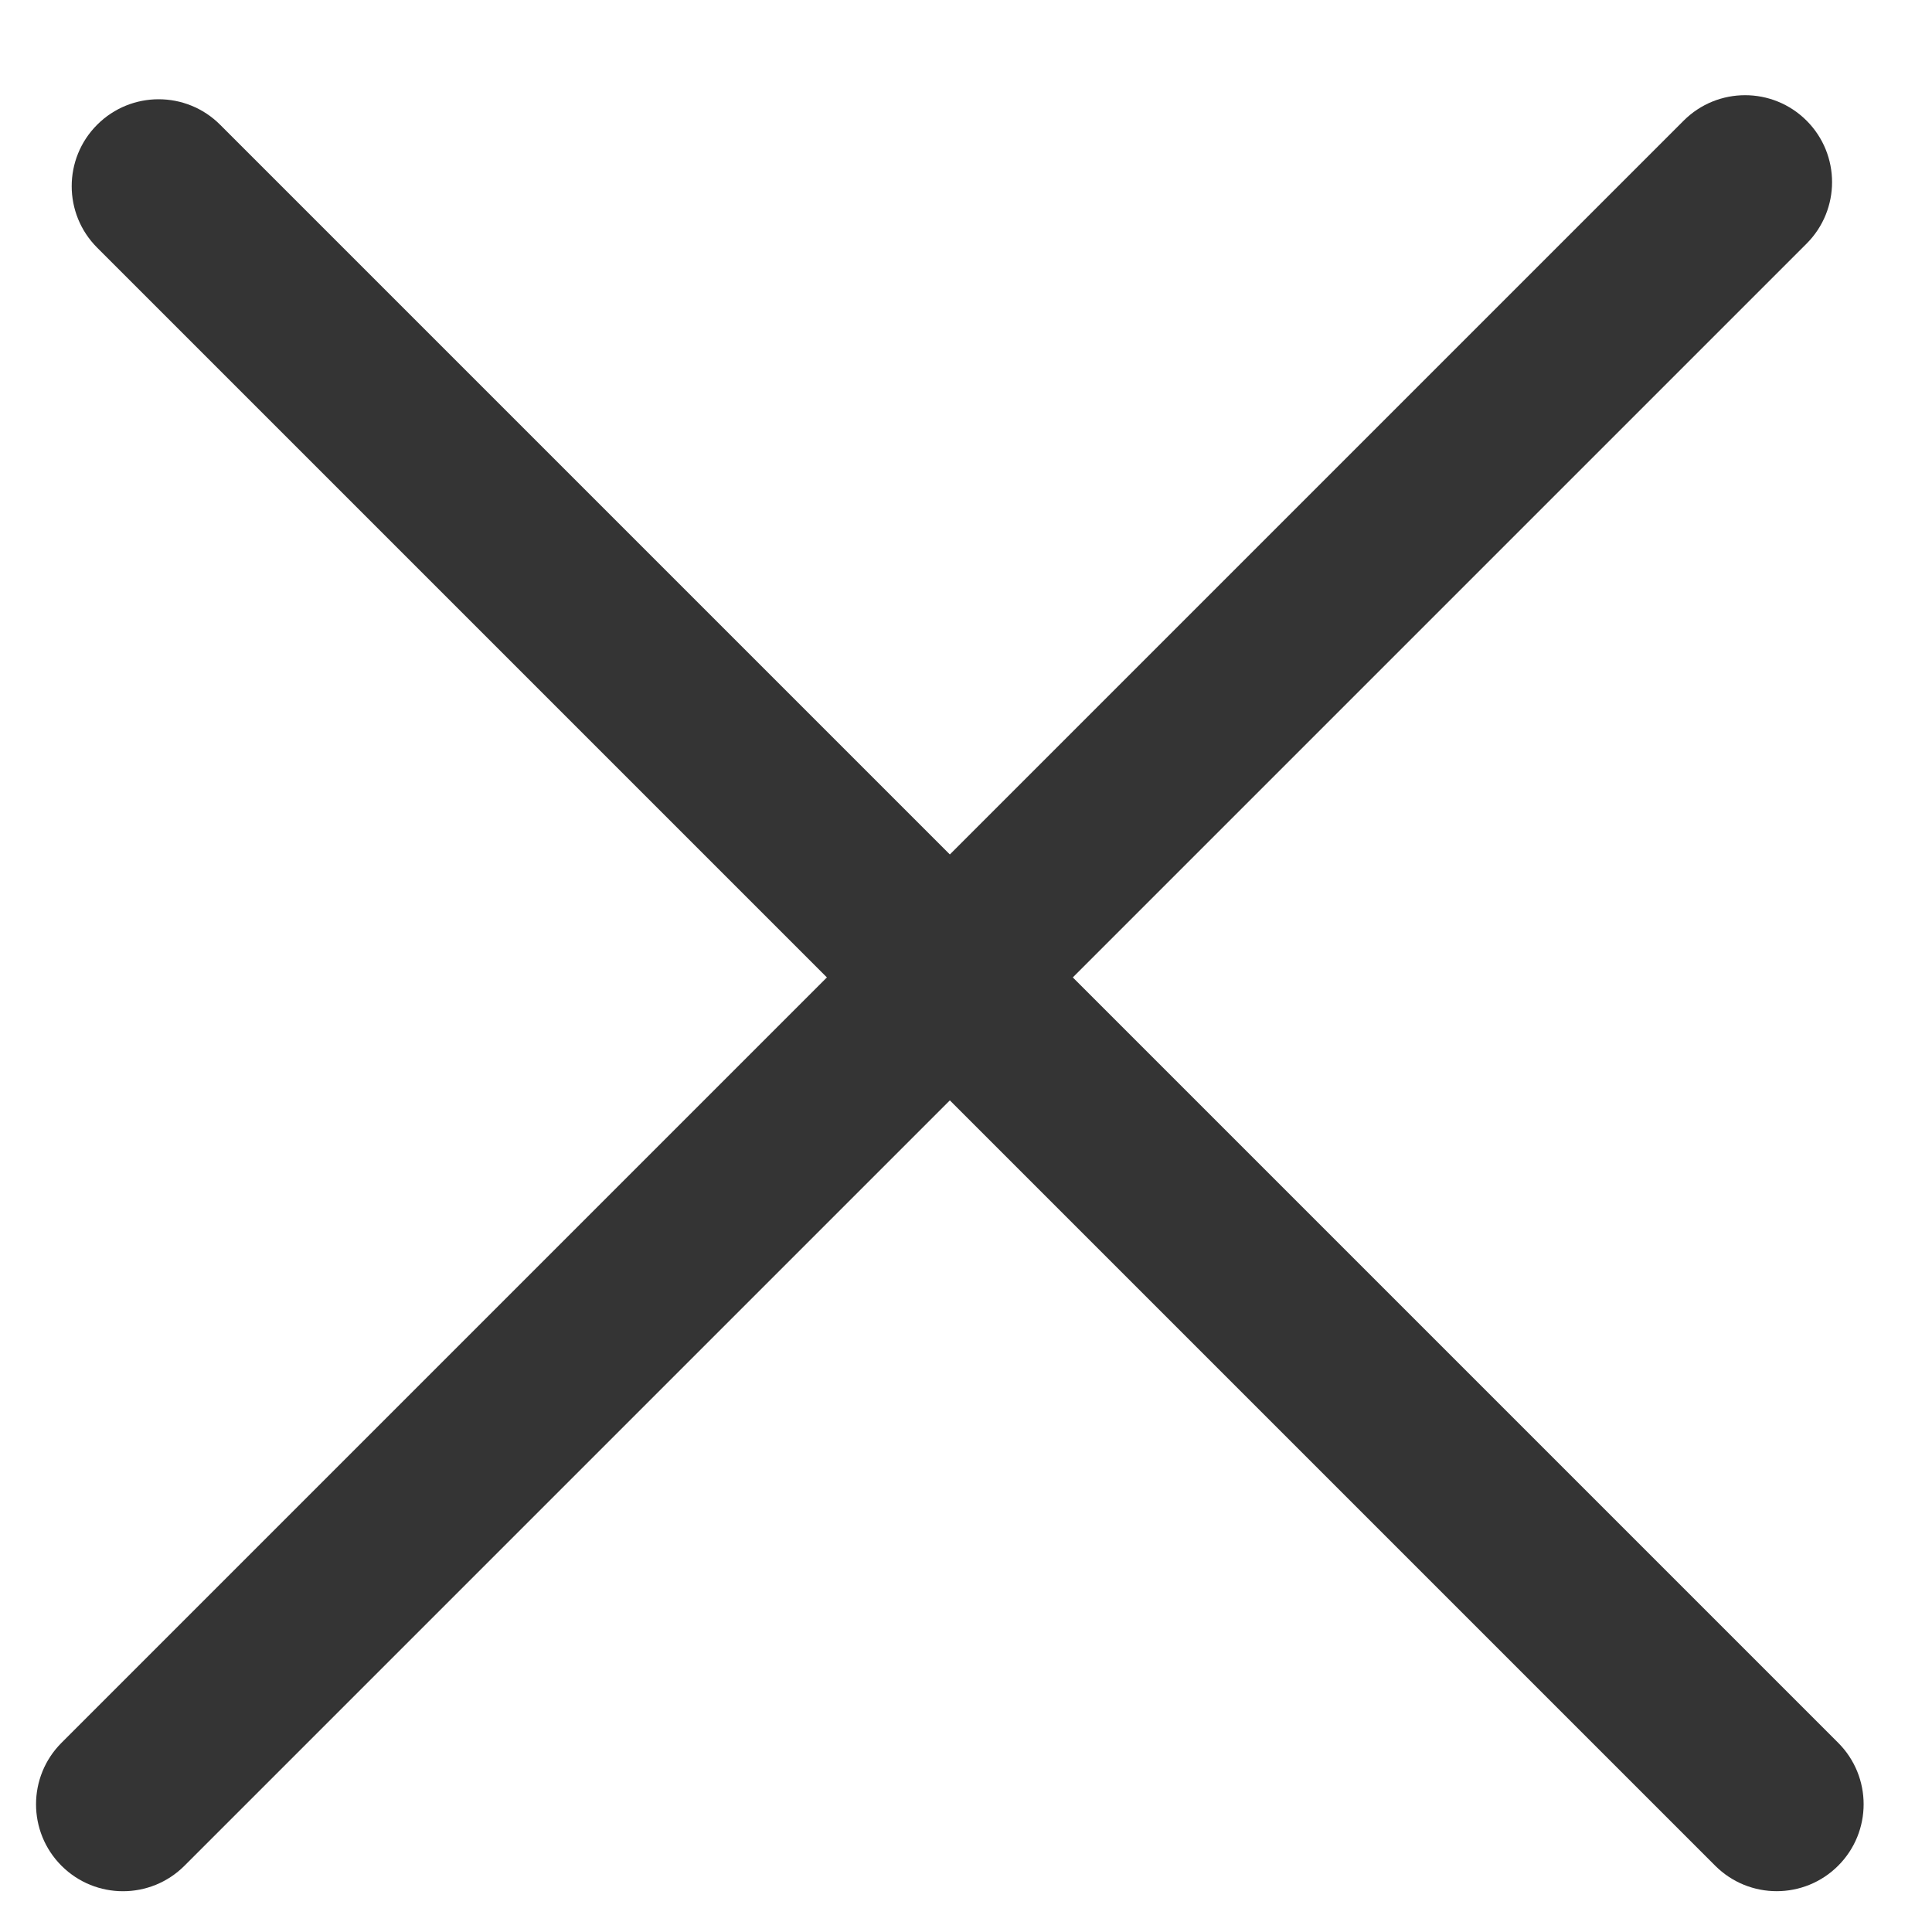
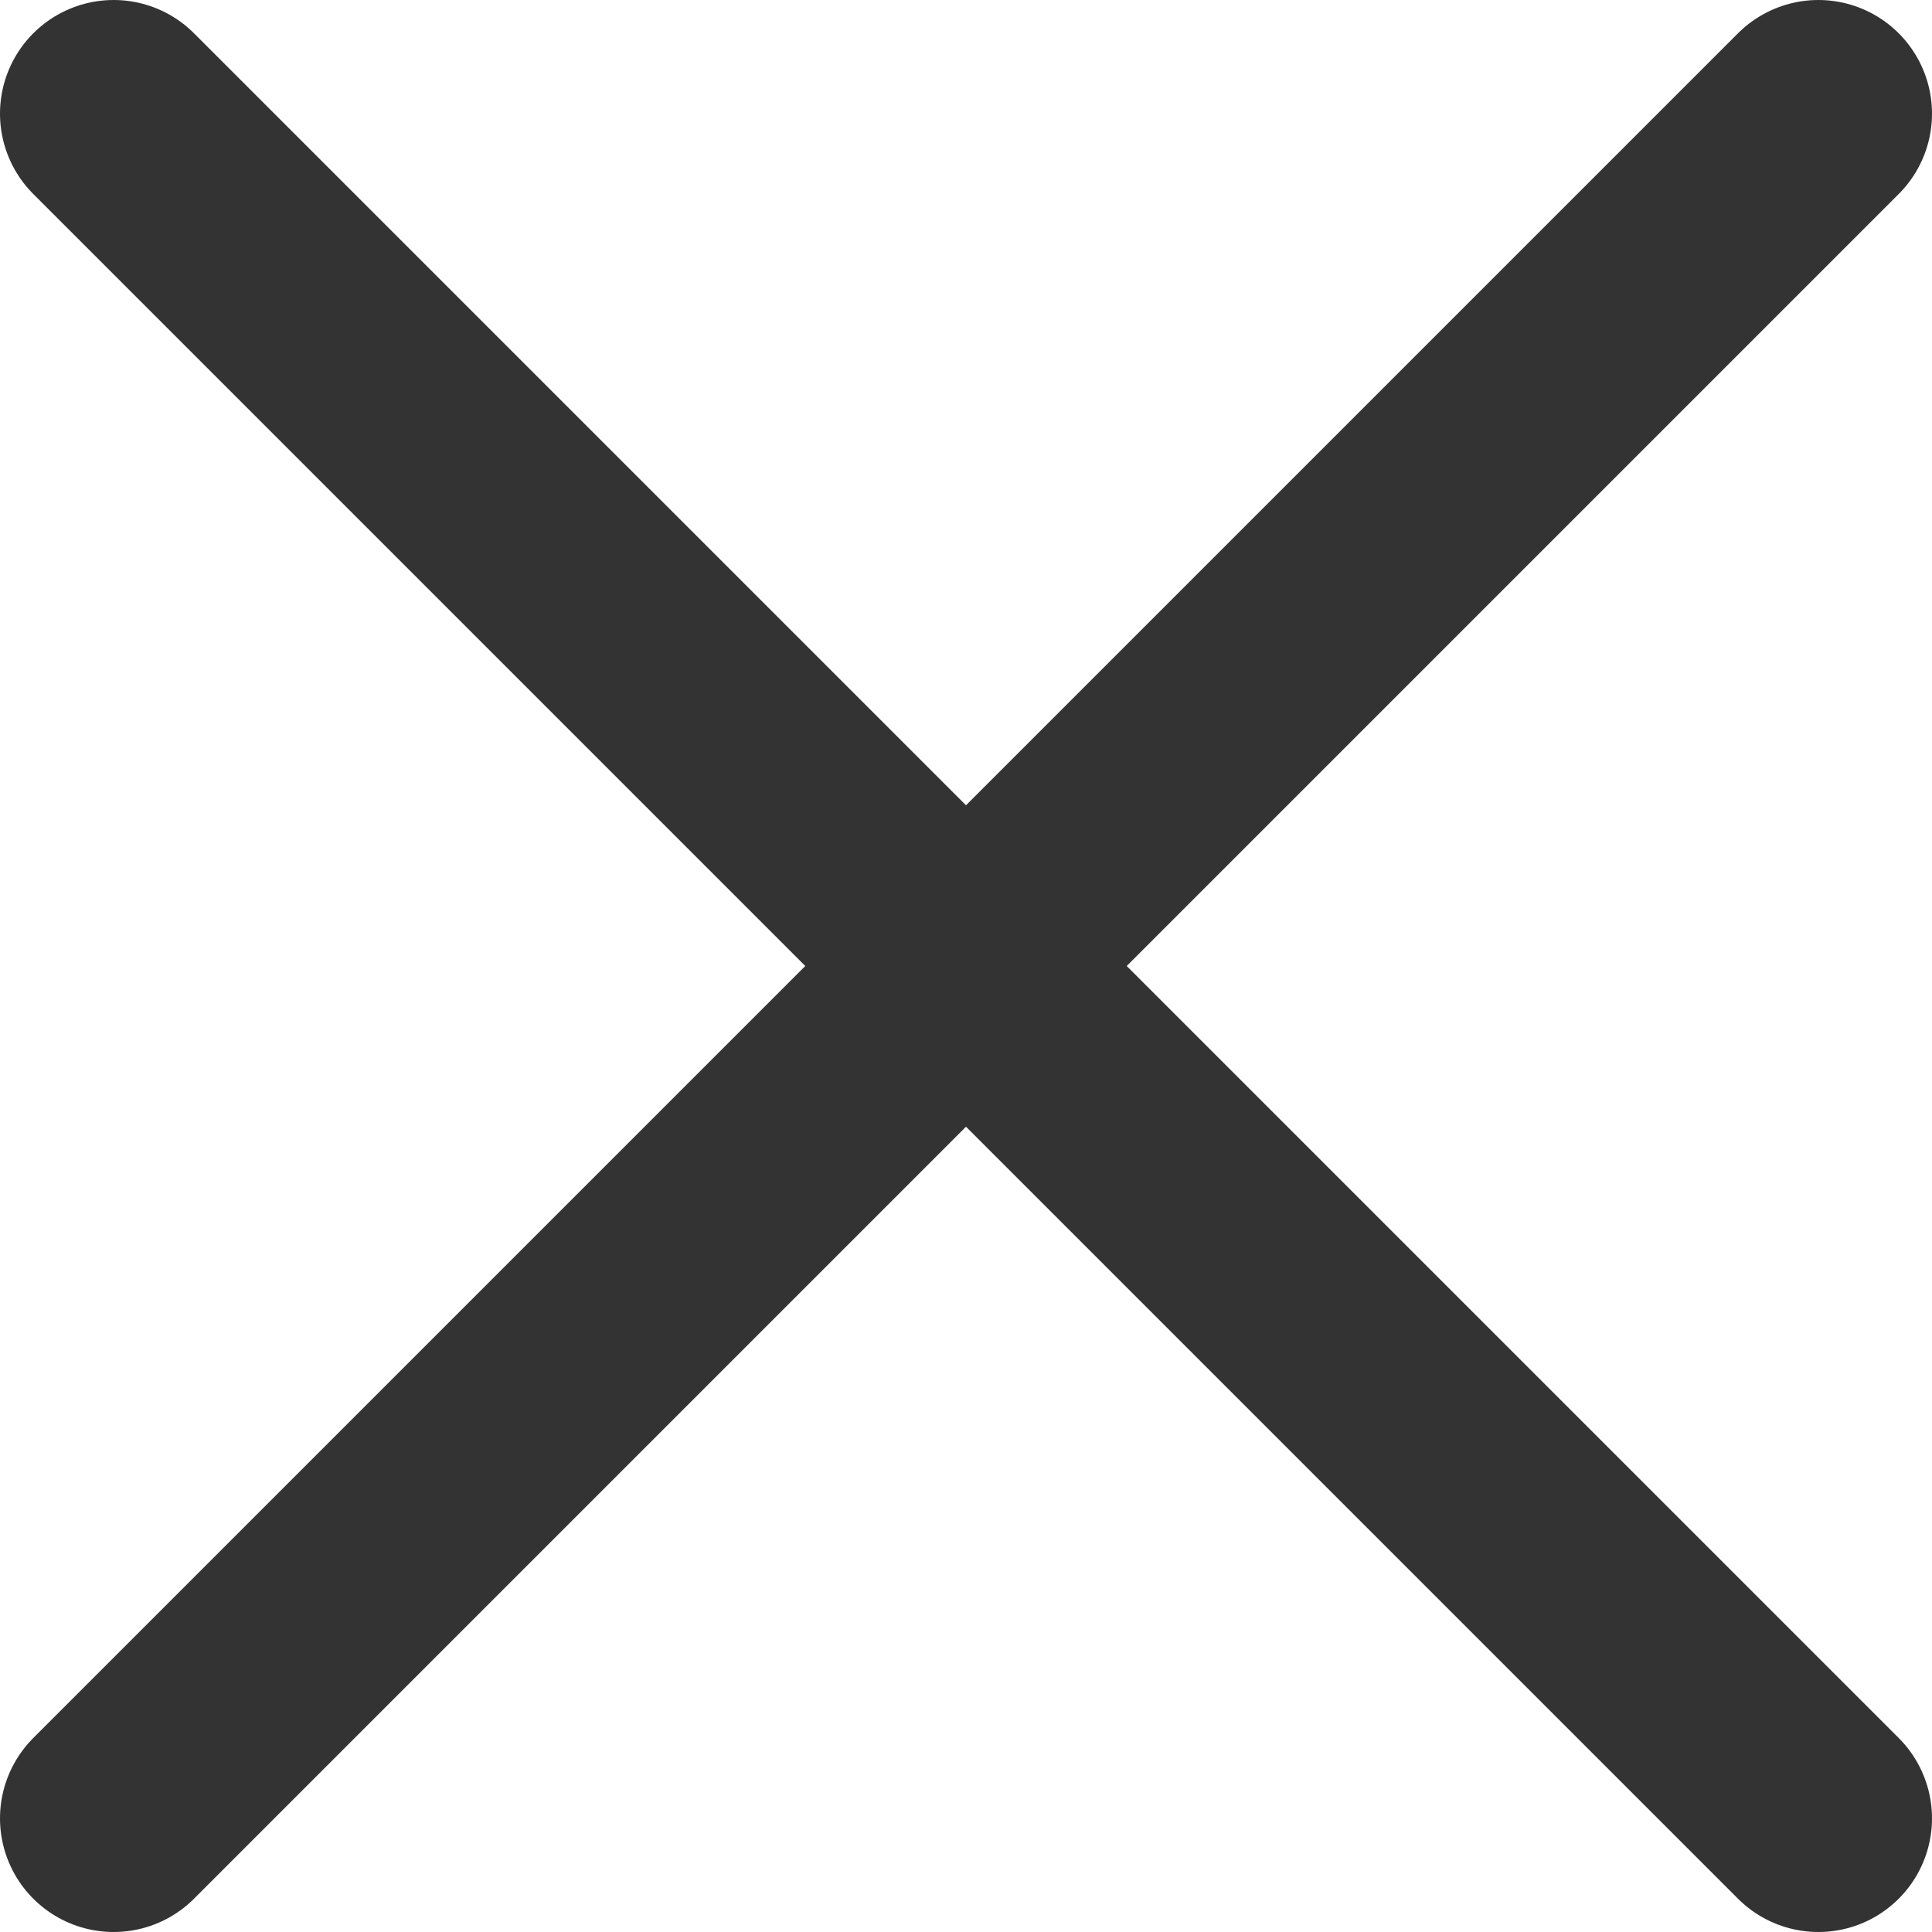
- <svg xmlns="http://www.w3.org/2000/svg" width="20" height="20" viewBox="0 0 20 20" fill="none">
-   <rect y="18.678" width="25.548" height="1.8" rx="0.9" transform="rotate(-45 0 18.6776)" fill="#343434" />
-   <rect x="1.642" y="0.655" width="25.488" height="1.8" rx="0.9" transform="rotate(45 1.64246 0.655151)" fill="#343434" />
+ <svg xmlns="http://www.w3.org/2000/svg" width="17" height="17" viewBox="0 0 17 17" fill="none">
+   <path d="M16 1L1 16" stroke="#333333" stroke-width="2" stroke-linecap="round" stroke-linejoin="round" />
+   <path d="M1 1L16 16" stroke="#333333" stroke-width="2" stroke-linecap="round" stroke-linejoin="round" />
</svg>
